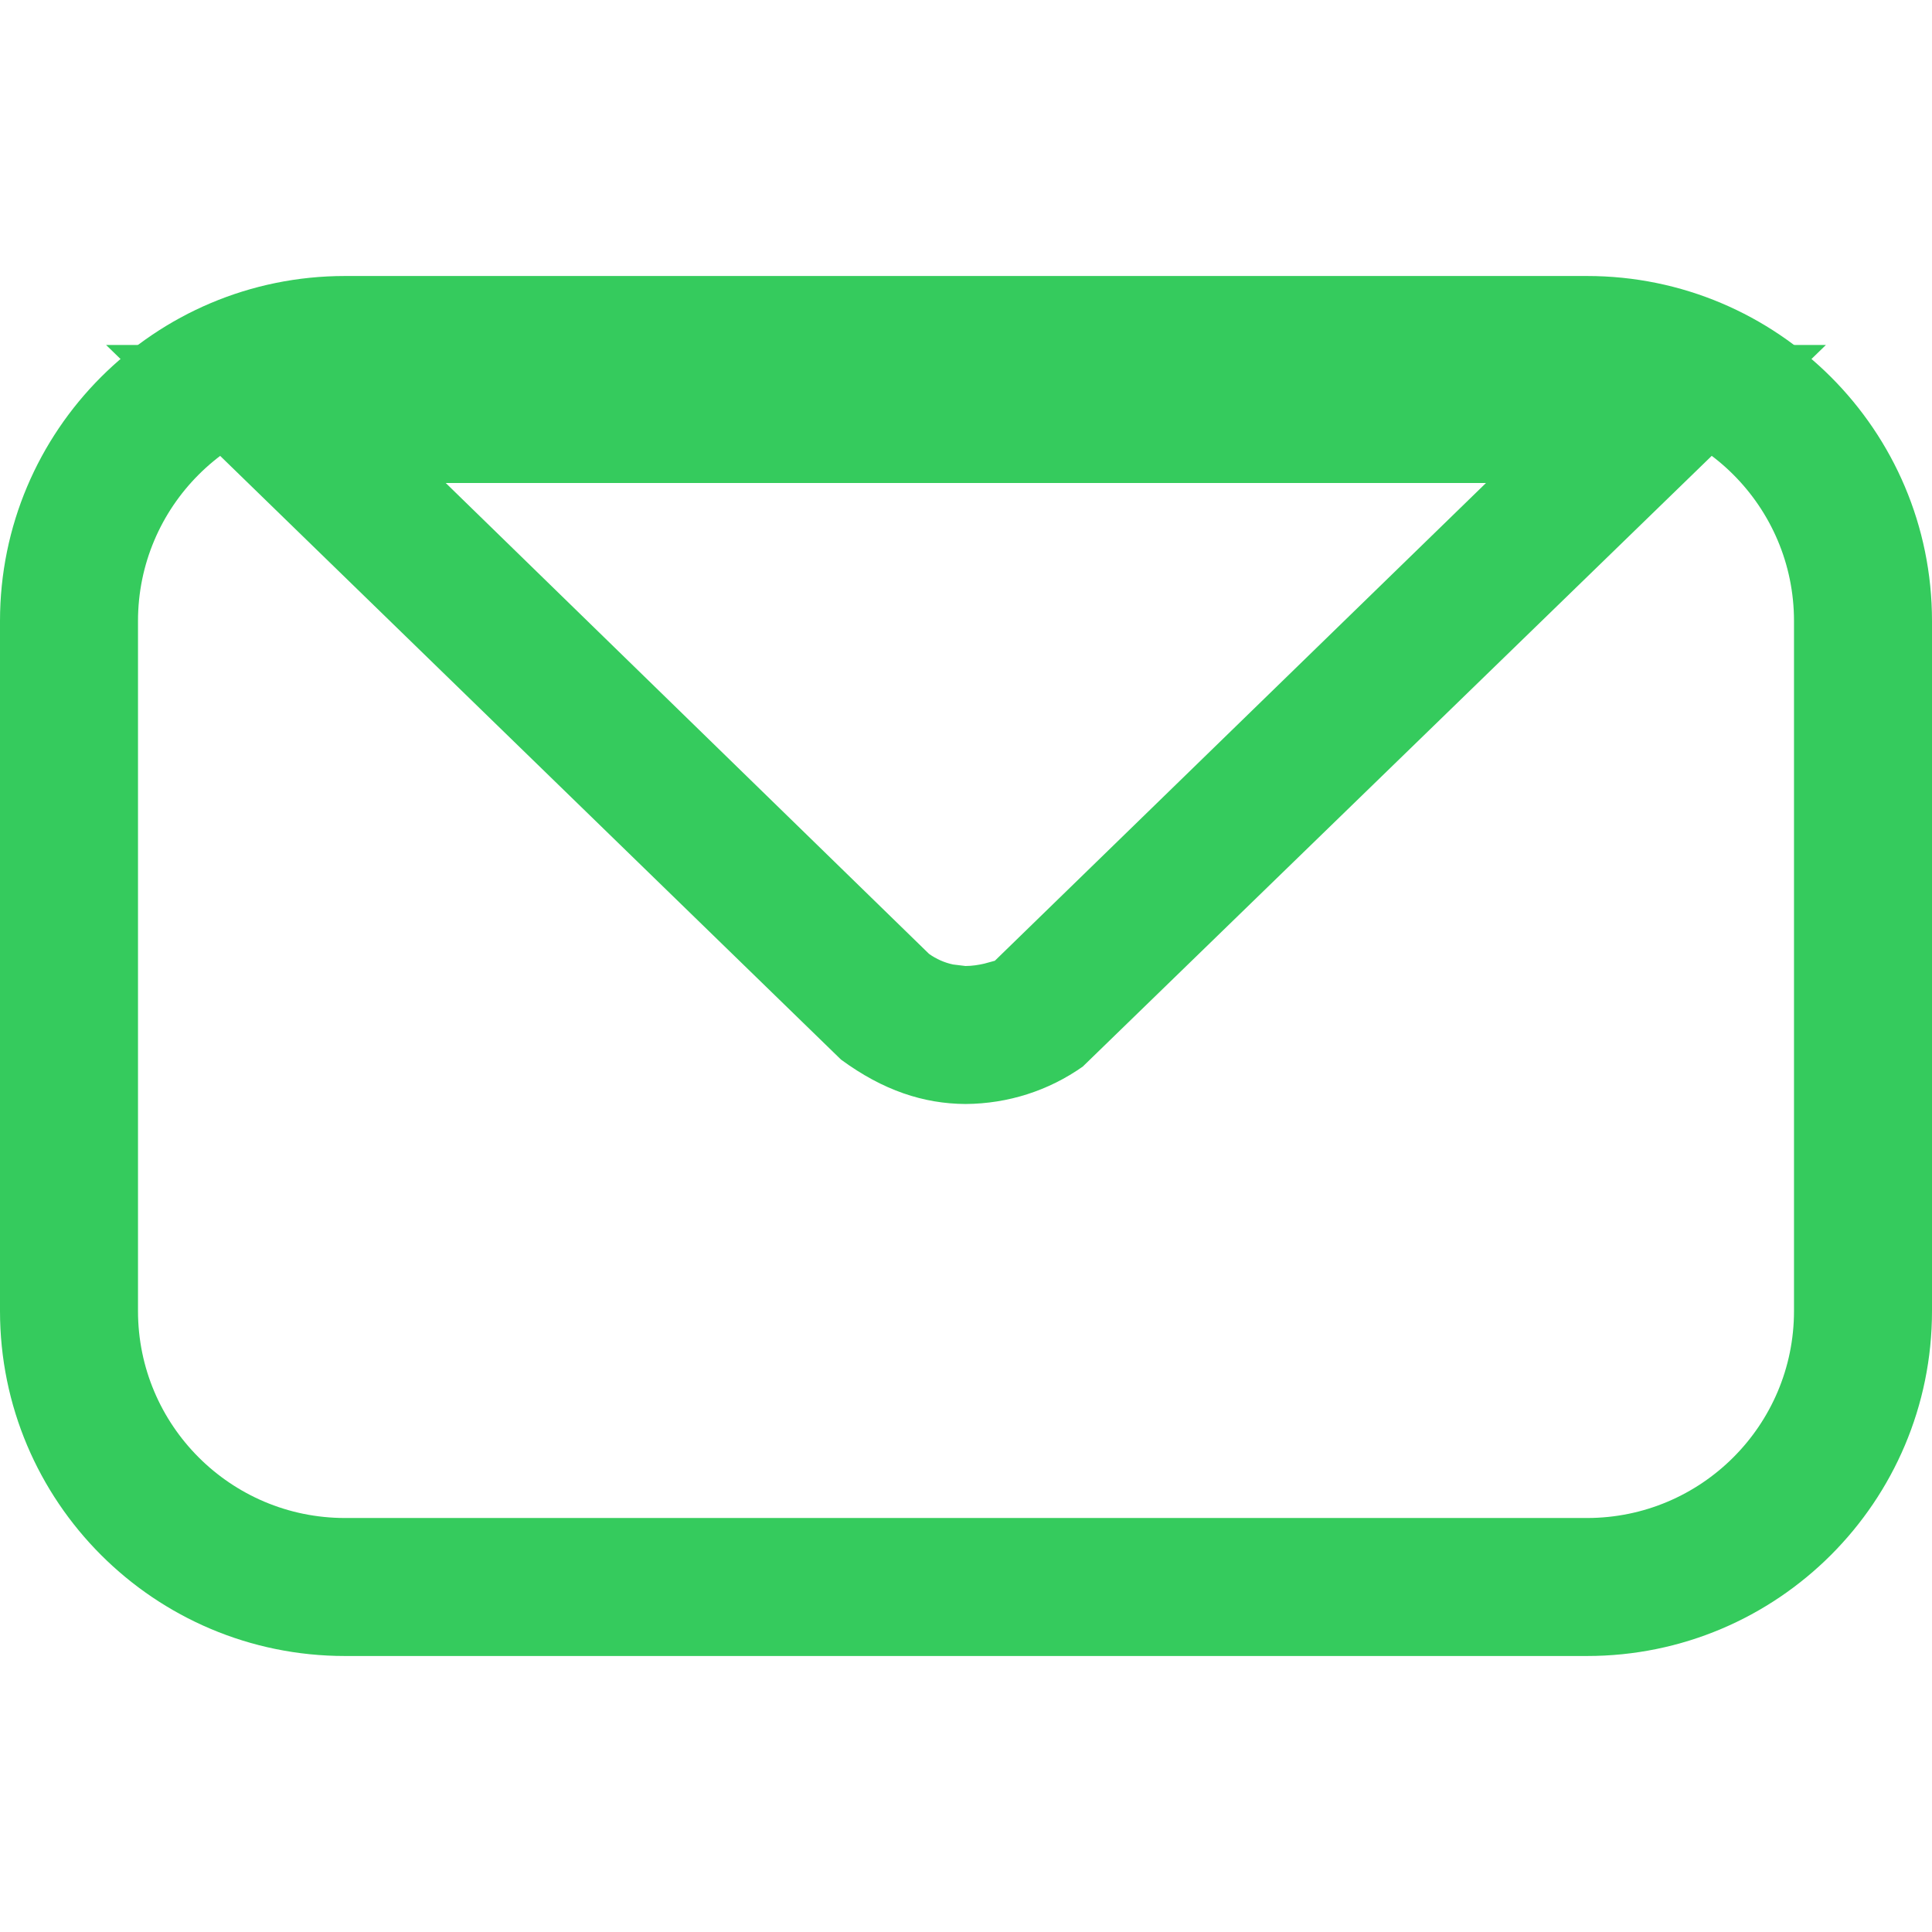
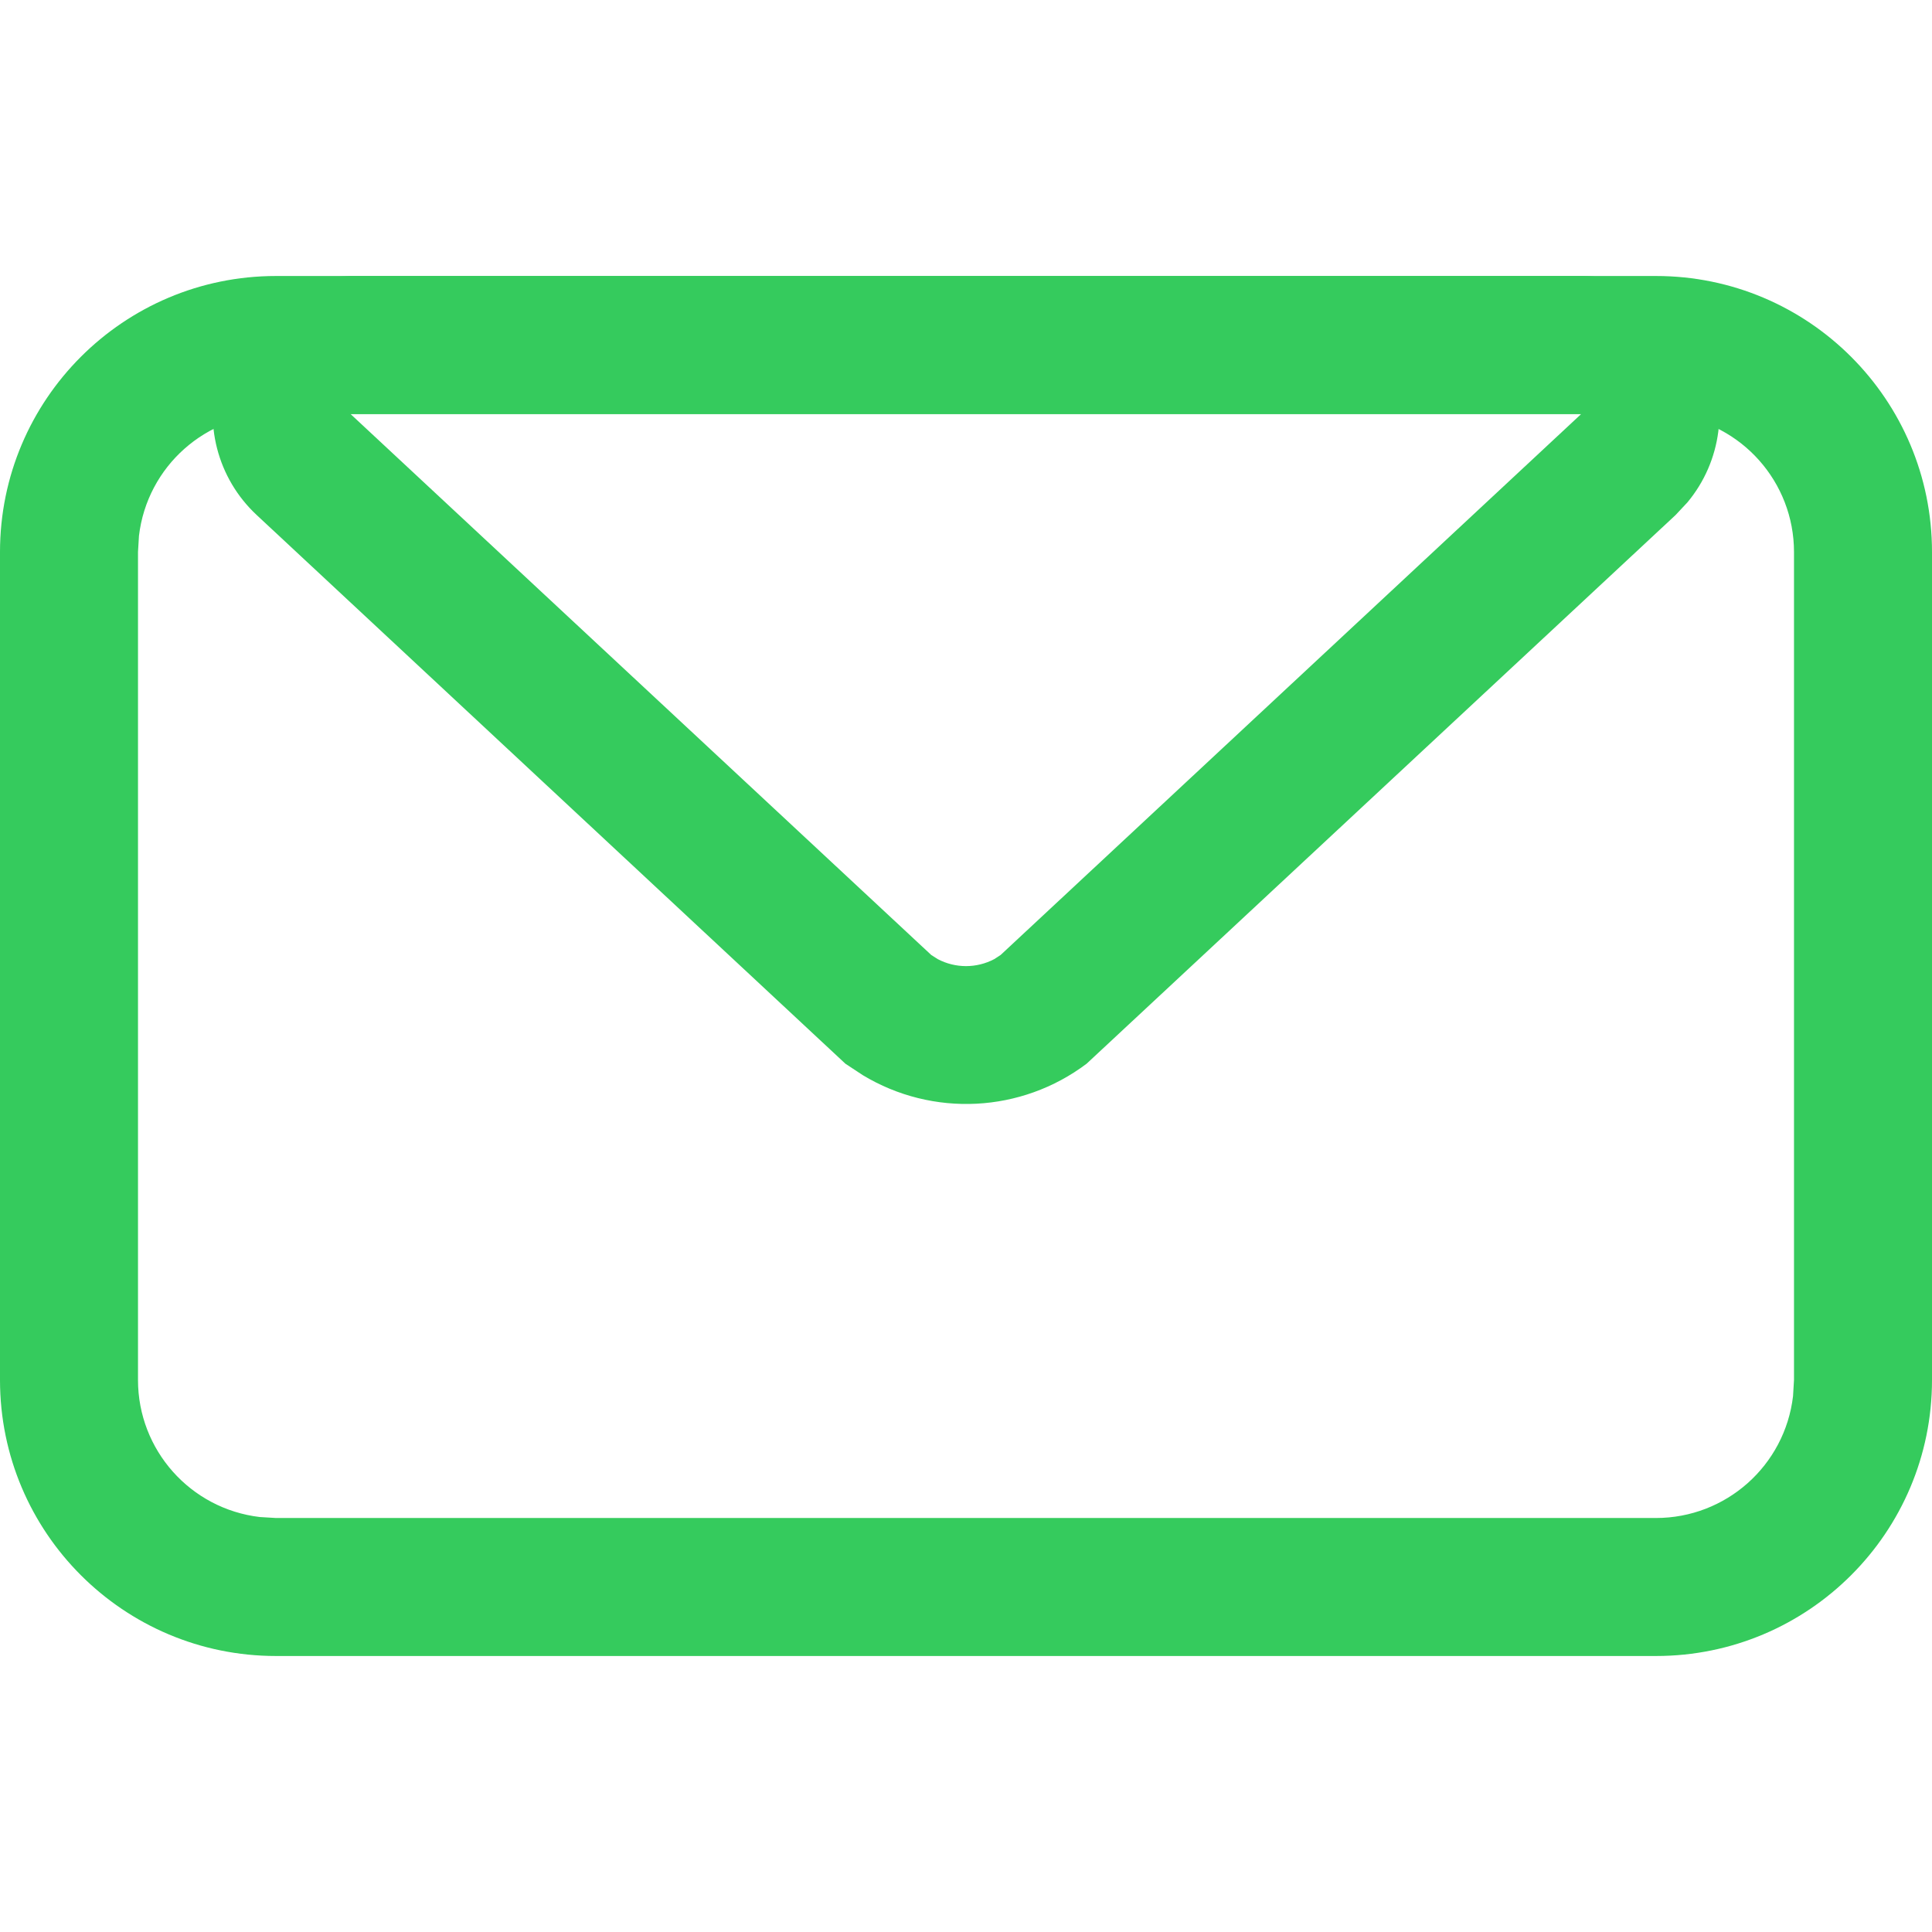
<svg xmlns="http://www.w3.org/2000/svg" width="14" height="14" viewBox="0 0 14 14">
-   <g fill="none" fill-rule="evenodd">
-     <polygon points="0 0 14 0 14 14 0 14" />
-     <path fill="#35CB5D" fill-rule="nonzero" d="M11.5,2 L2.5,2 C1.119,2 0,3.119 0,4.5 L0,9.5 C0,10.881 1.119,12 2.5,12 L11.5,12 C12.881,12 14,10.881 14,9.5 L14,4.5 C14,3.119 12.881,2 11.5,2 Z M2.5,3 L11.5,3 C12.328,3 13,3.672 13,4.5 L13,9.5 C13,10.328 12.328,11 11.5,11 L2.5,11 C1.672,11 1,10.328 1,9.5 L1,4.5 C1,3.672 1.672,3 2.5,3 Z" />
-     <path fill="#35CB5D" fill-rule="nonzero" d="M13.231,2.5 L0.769,2.5 L6.094,7.678 C6.4,7.903 6.694,7.998 6.996,8 C7.306,7.998 7.599,7.903 7.846,7.729 L13.231,2.5 Z M3.23,3.5 L10.768,3.5 L7.209,6.962 L7.132,6.983 C7.093,6.992 7.045,7 6.996,7 L6.906,6.989 C6.845,6.976 6.785,6.95 6.732,6.912 L3.23,3.5 Z" />
+   <g fill="#35CB5D">
+     <path d="M12 0a2 2 0 012 2v6a2 2 0 01-2 2H2a2 2 0 01-2-2V2a2 2 0 012-2h10zm0 1H2a1 1 0 00-.993.883L1 2v6a1 1 0 00.883.993L2 9h10a1 1 0 00.993-.883L13 8V2a1 1 0 00-.883-.993L12 1z" transform="translate(0 2)" />
+     <path d="M11.46 0a1 1 0 01.768 1.64l-.086.092-4.268 3.976a1.45 1.45 0 01-1.622.083l-.126-.083L1.86 1.732A1 1 0 012.424.007L2.54 0h8.92zm-.002 1H2.54l4.208 3.92.047.03a.439.439 0 00.41 0l.046-.03L11.458 1z" transform="translate(0 2)" />
  </g>
</svg>
